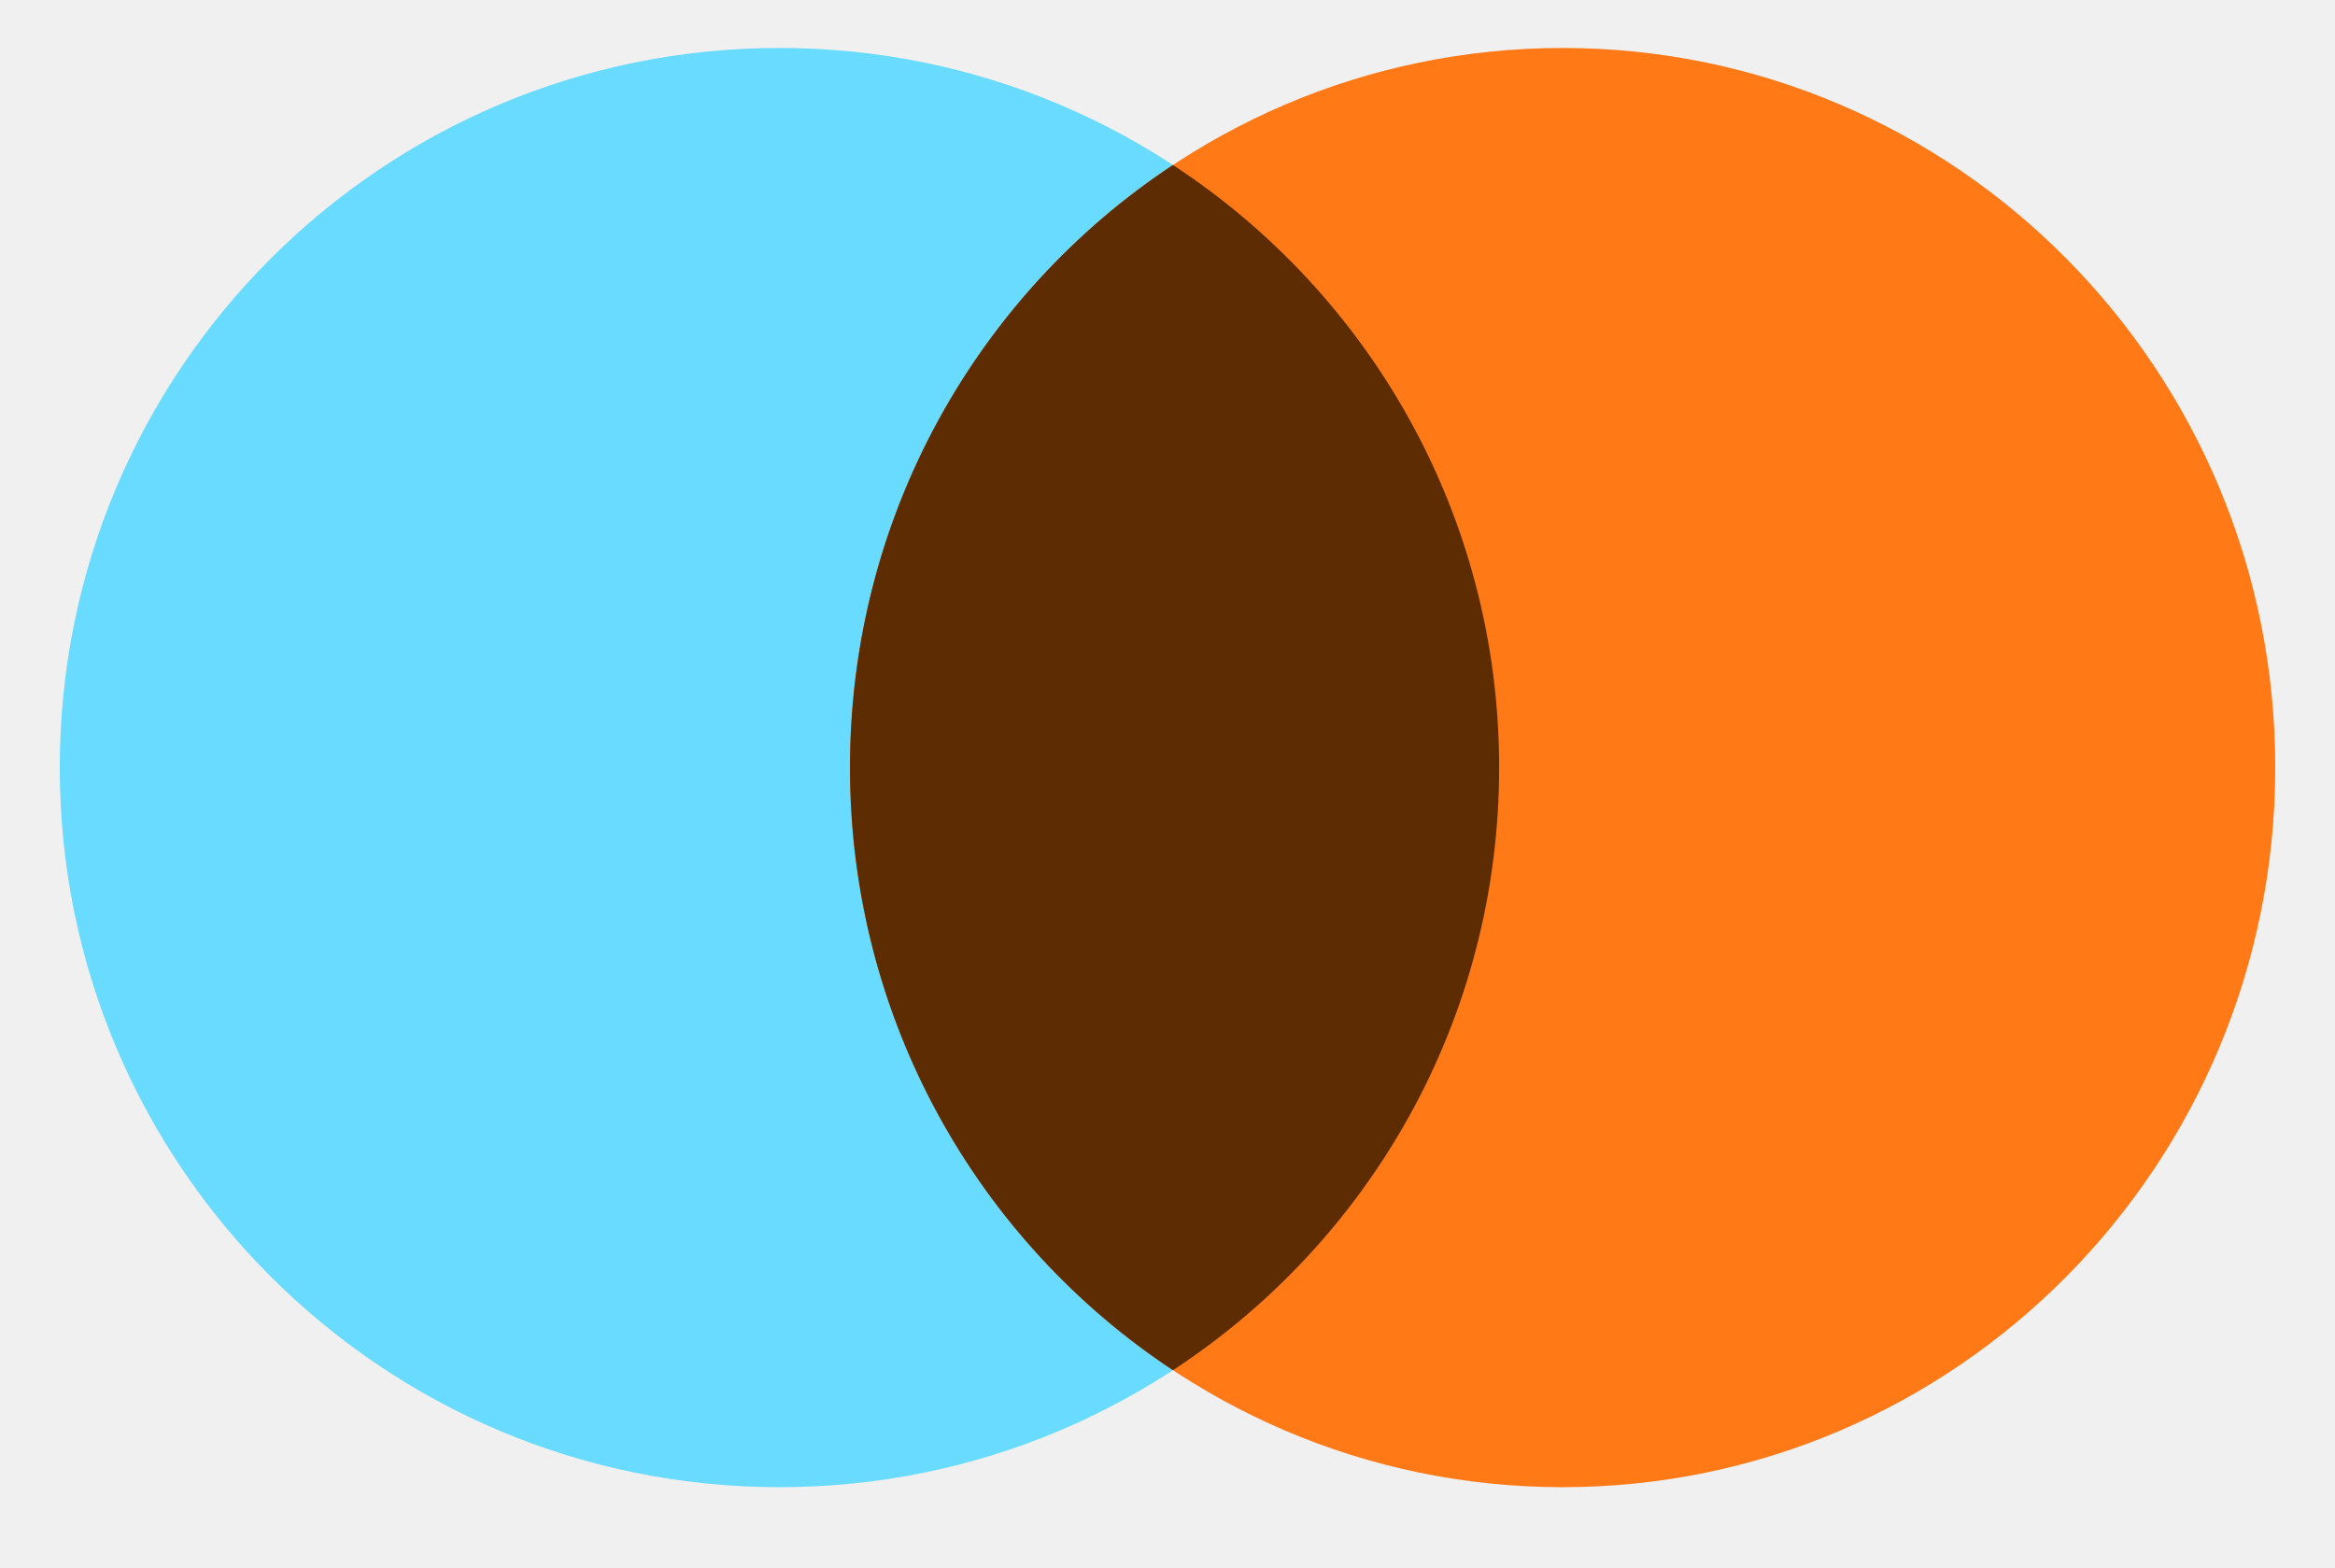
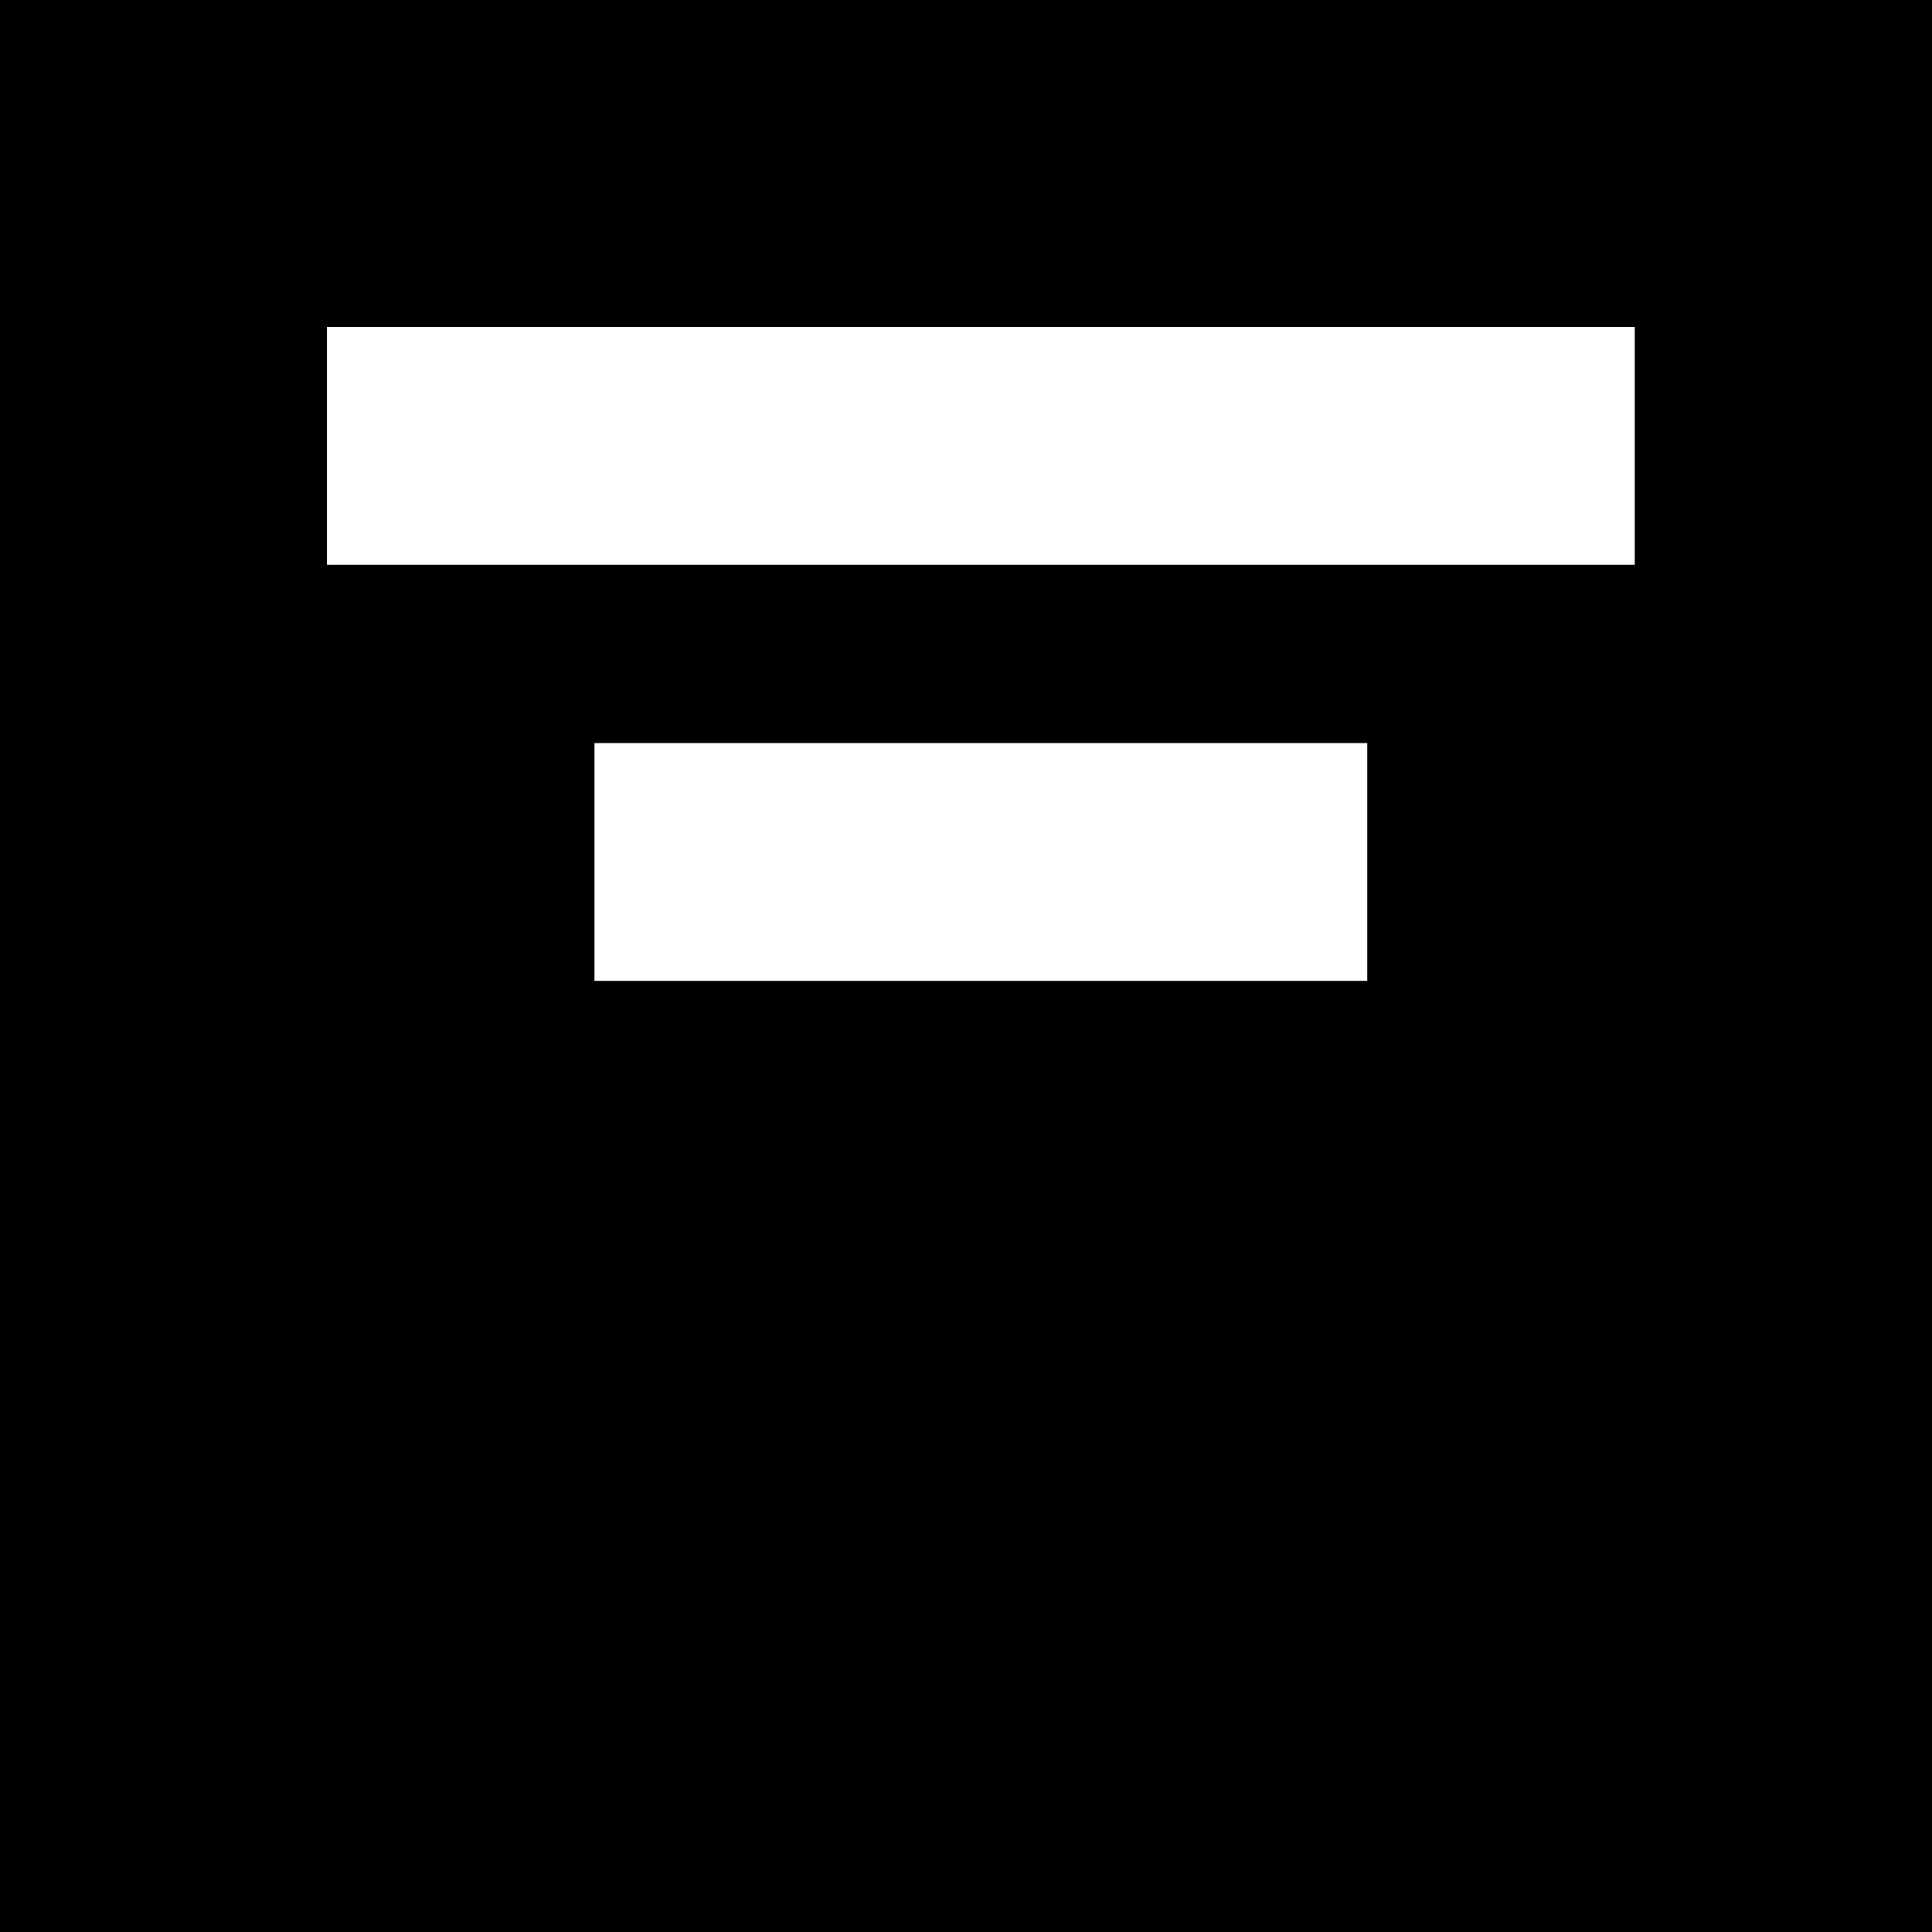
- <svg xmlns="http://www.w3.org/2000/svg" id="logo-14" width="73" height="49" viewBox="0 0 73 49" fill="none">
-   <path d="M46.868 24C46.868 36.426 36.794 46.5 24.368 46.5C11.941 46.5 1.868 36.426 1.868 24C1.868 11.574 11.941 1.5 24.368 1.5C36.794 1.5 46.868 11.574 46.868 24Z" class="ccustom" fill="#68DBFF" />
-   <path d="M71.132 24C71.132 36.426 61.157 46.5 48.853 46.5C36.548 46.5 26.573 36.426 26.573 24C26.573 11.574 36.548 1.5 48.853 1.5C61.157 1.5 71.132 11.574 71.132 24Z" class="ccompli1" fill="#FF7917" />
-   <path d="M36.67 42.842C42.811 38.824 46.868 31.886 46.868 24C46.868 16.114 42.811 9.176 36.67 5.159C30.59 9.176 26.573 16.114 26.573 24C26.573 31.886 30.59 38.824 36.67 42.842Z" class="ccompli2" fill="#5D2C02" />
+ <svg xmlns="http://www.w3.org/2000/svg" width="65" height="65" viewBox="0 0 65 65">
+   <g id="tr" transform="translate(-445 -940)">
+     <g id="Rectangle_1" data-name="Rectangle 1" transform="translate(445 940)" stroke="#000" stroke-width="1">
+       <rect width="65" height="65" stroke="none" />
+       <rect x="0.5" y="0.5" width="64" height="64" fill="none" />
+     </g>
+     <rect id="Rectangle_3" data-name="Rectangle 3" width="44" height="8" transform="translate(456 951)" fill="#fff" />
+     <rect id="Rectangle_4" data-name="Rectangle 4" width="26" height="8" transform="translate(465 965)" fill="#fff" />
+   </g>
</svg>
